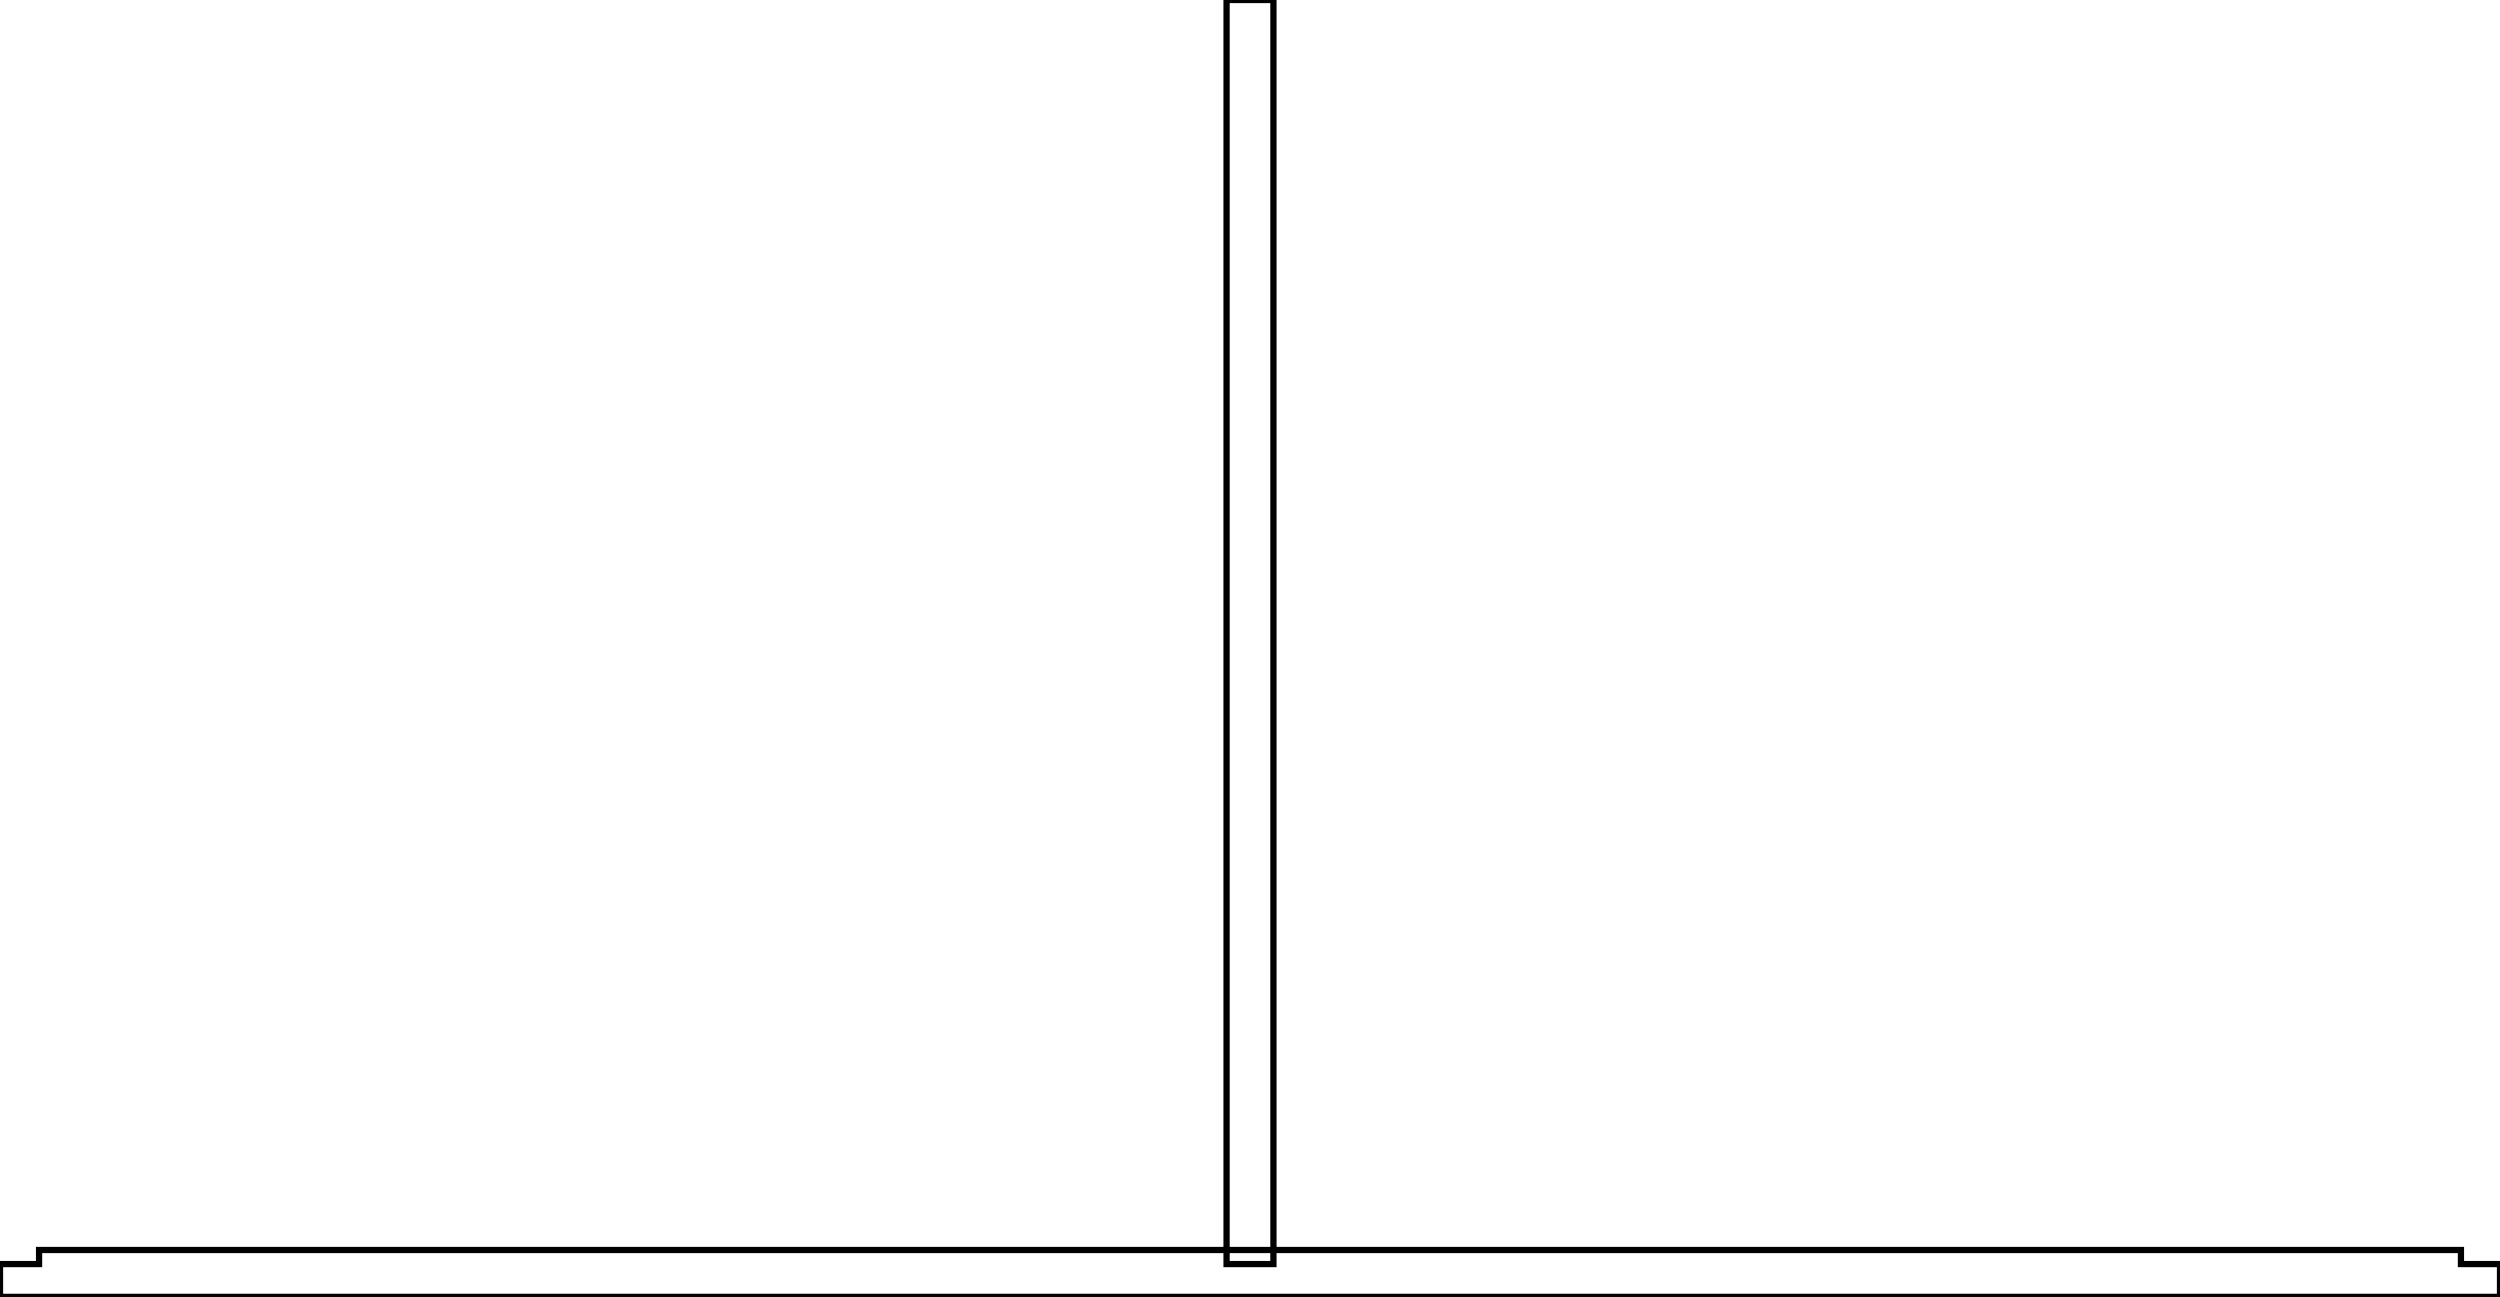
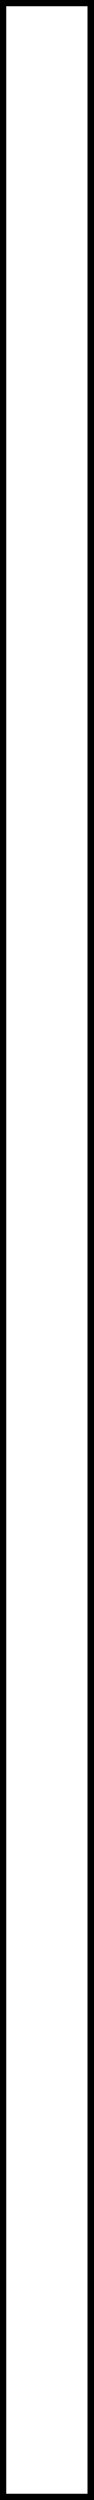
- <svg xmlns="http://www.w3.org/2000/svg" baseProfile="tiny" height="20.75 mm" width="40 mm" viewBox="0 0 40 20.75" version="1.1" stroke="black" stroke-width=".1" fill="none">
-   <path d="M19.625 20.225 L20 20.225 L20.375 20.225 L20.375 20.075 L20.375 20 L20 20 L19.625 20 L19.625 20.075 z" />
-   <path d="M19.625 20 L19.625 10 L19.625 0 L20 0 L20.375 0 L20.375 10 L20.375 20 L29.875 20 L39.375 20 L39.375 20.075 L39.375 20.225 L39.688 20.225 L40 20.225 L40 20.375 L40 20.488 L40 20.75 L30.188 20.75 L20.375 20.75 L20 20.75 L19.625 20.75 L9.812 20.75 L0 20.75 L0 20.488 L0 20.375 L0 20.225 L0.312 20.225 L0.625 20.225 L0.625 20.075 L0.625 20 L10.125 20 z" />
+ <svg xmlns="http://www.w3.org/2000/svg" baseProfile="tiny" height="20 mm" width="0.75 mm" viewBox="0 0 0.75 20" version="1.1" stroke="black" stroke-width=".1" fill="none">
+   <path d="M0 20 L0 10 L0 0 L0.375 0 L0.75 0 L0.75 10 L0.75 20 L0.375 20 z" />
</svg>
